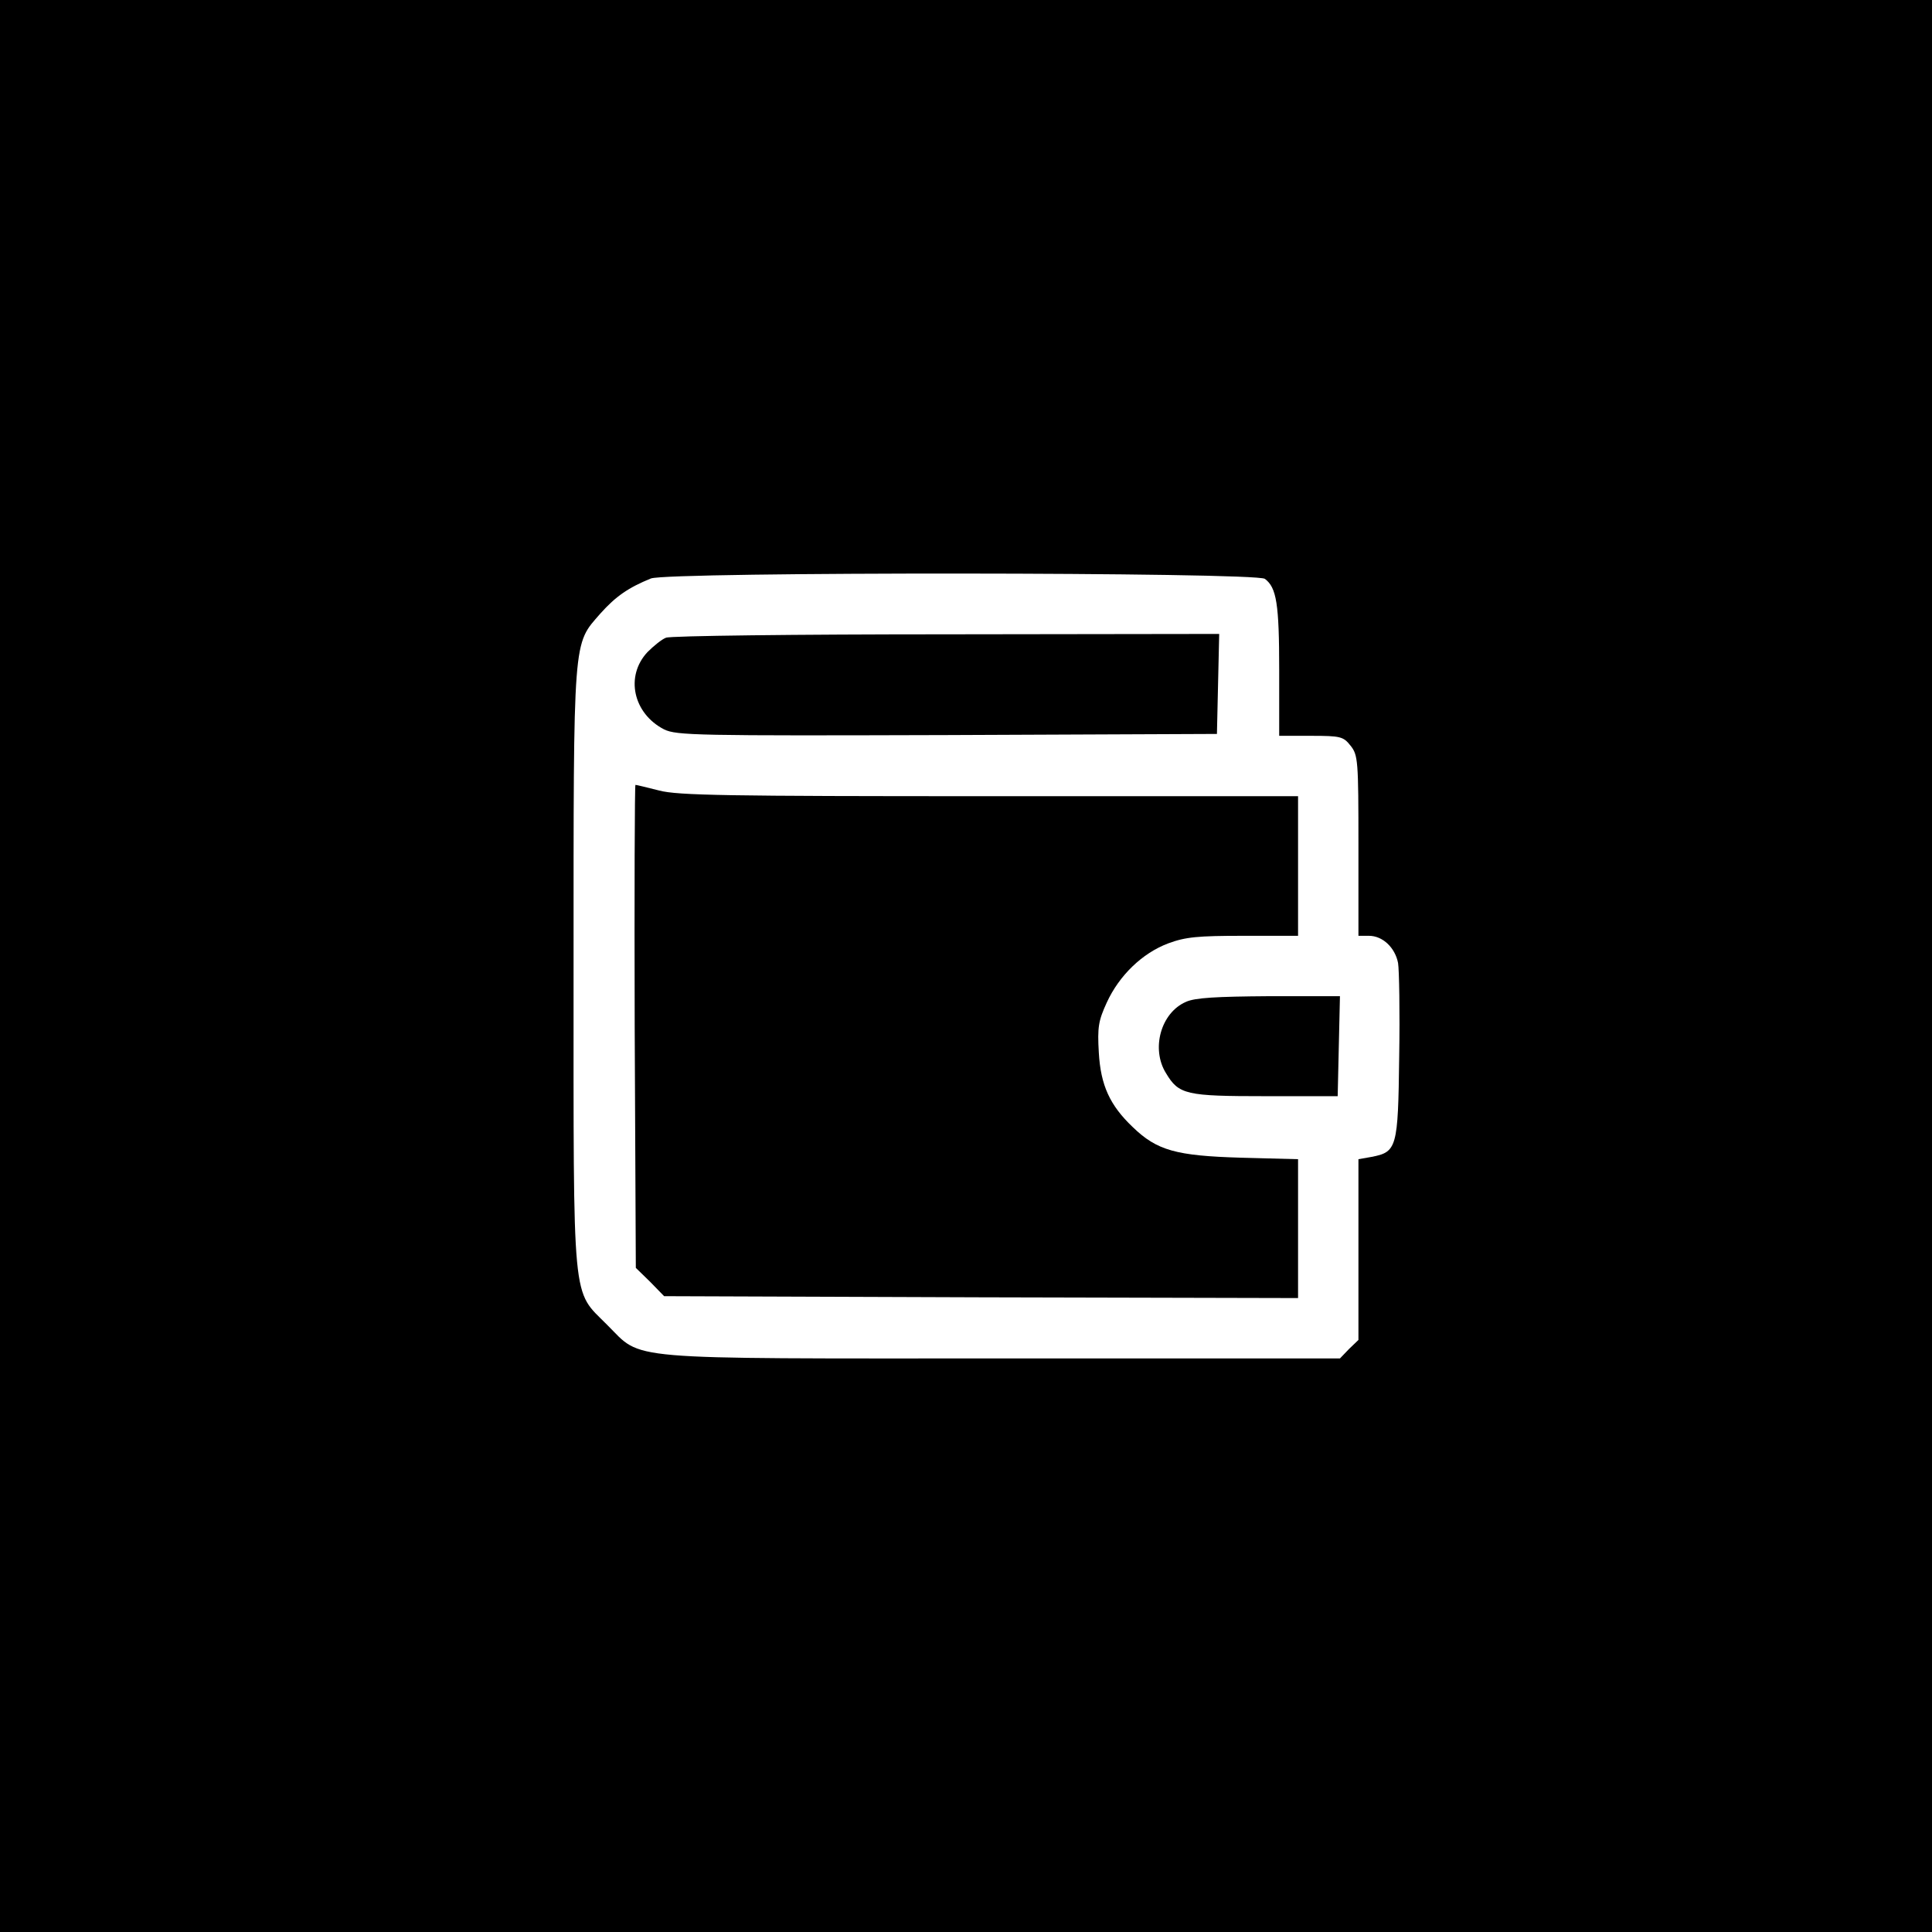
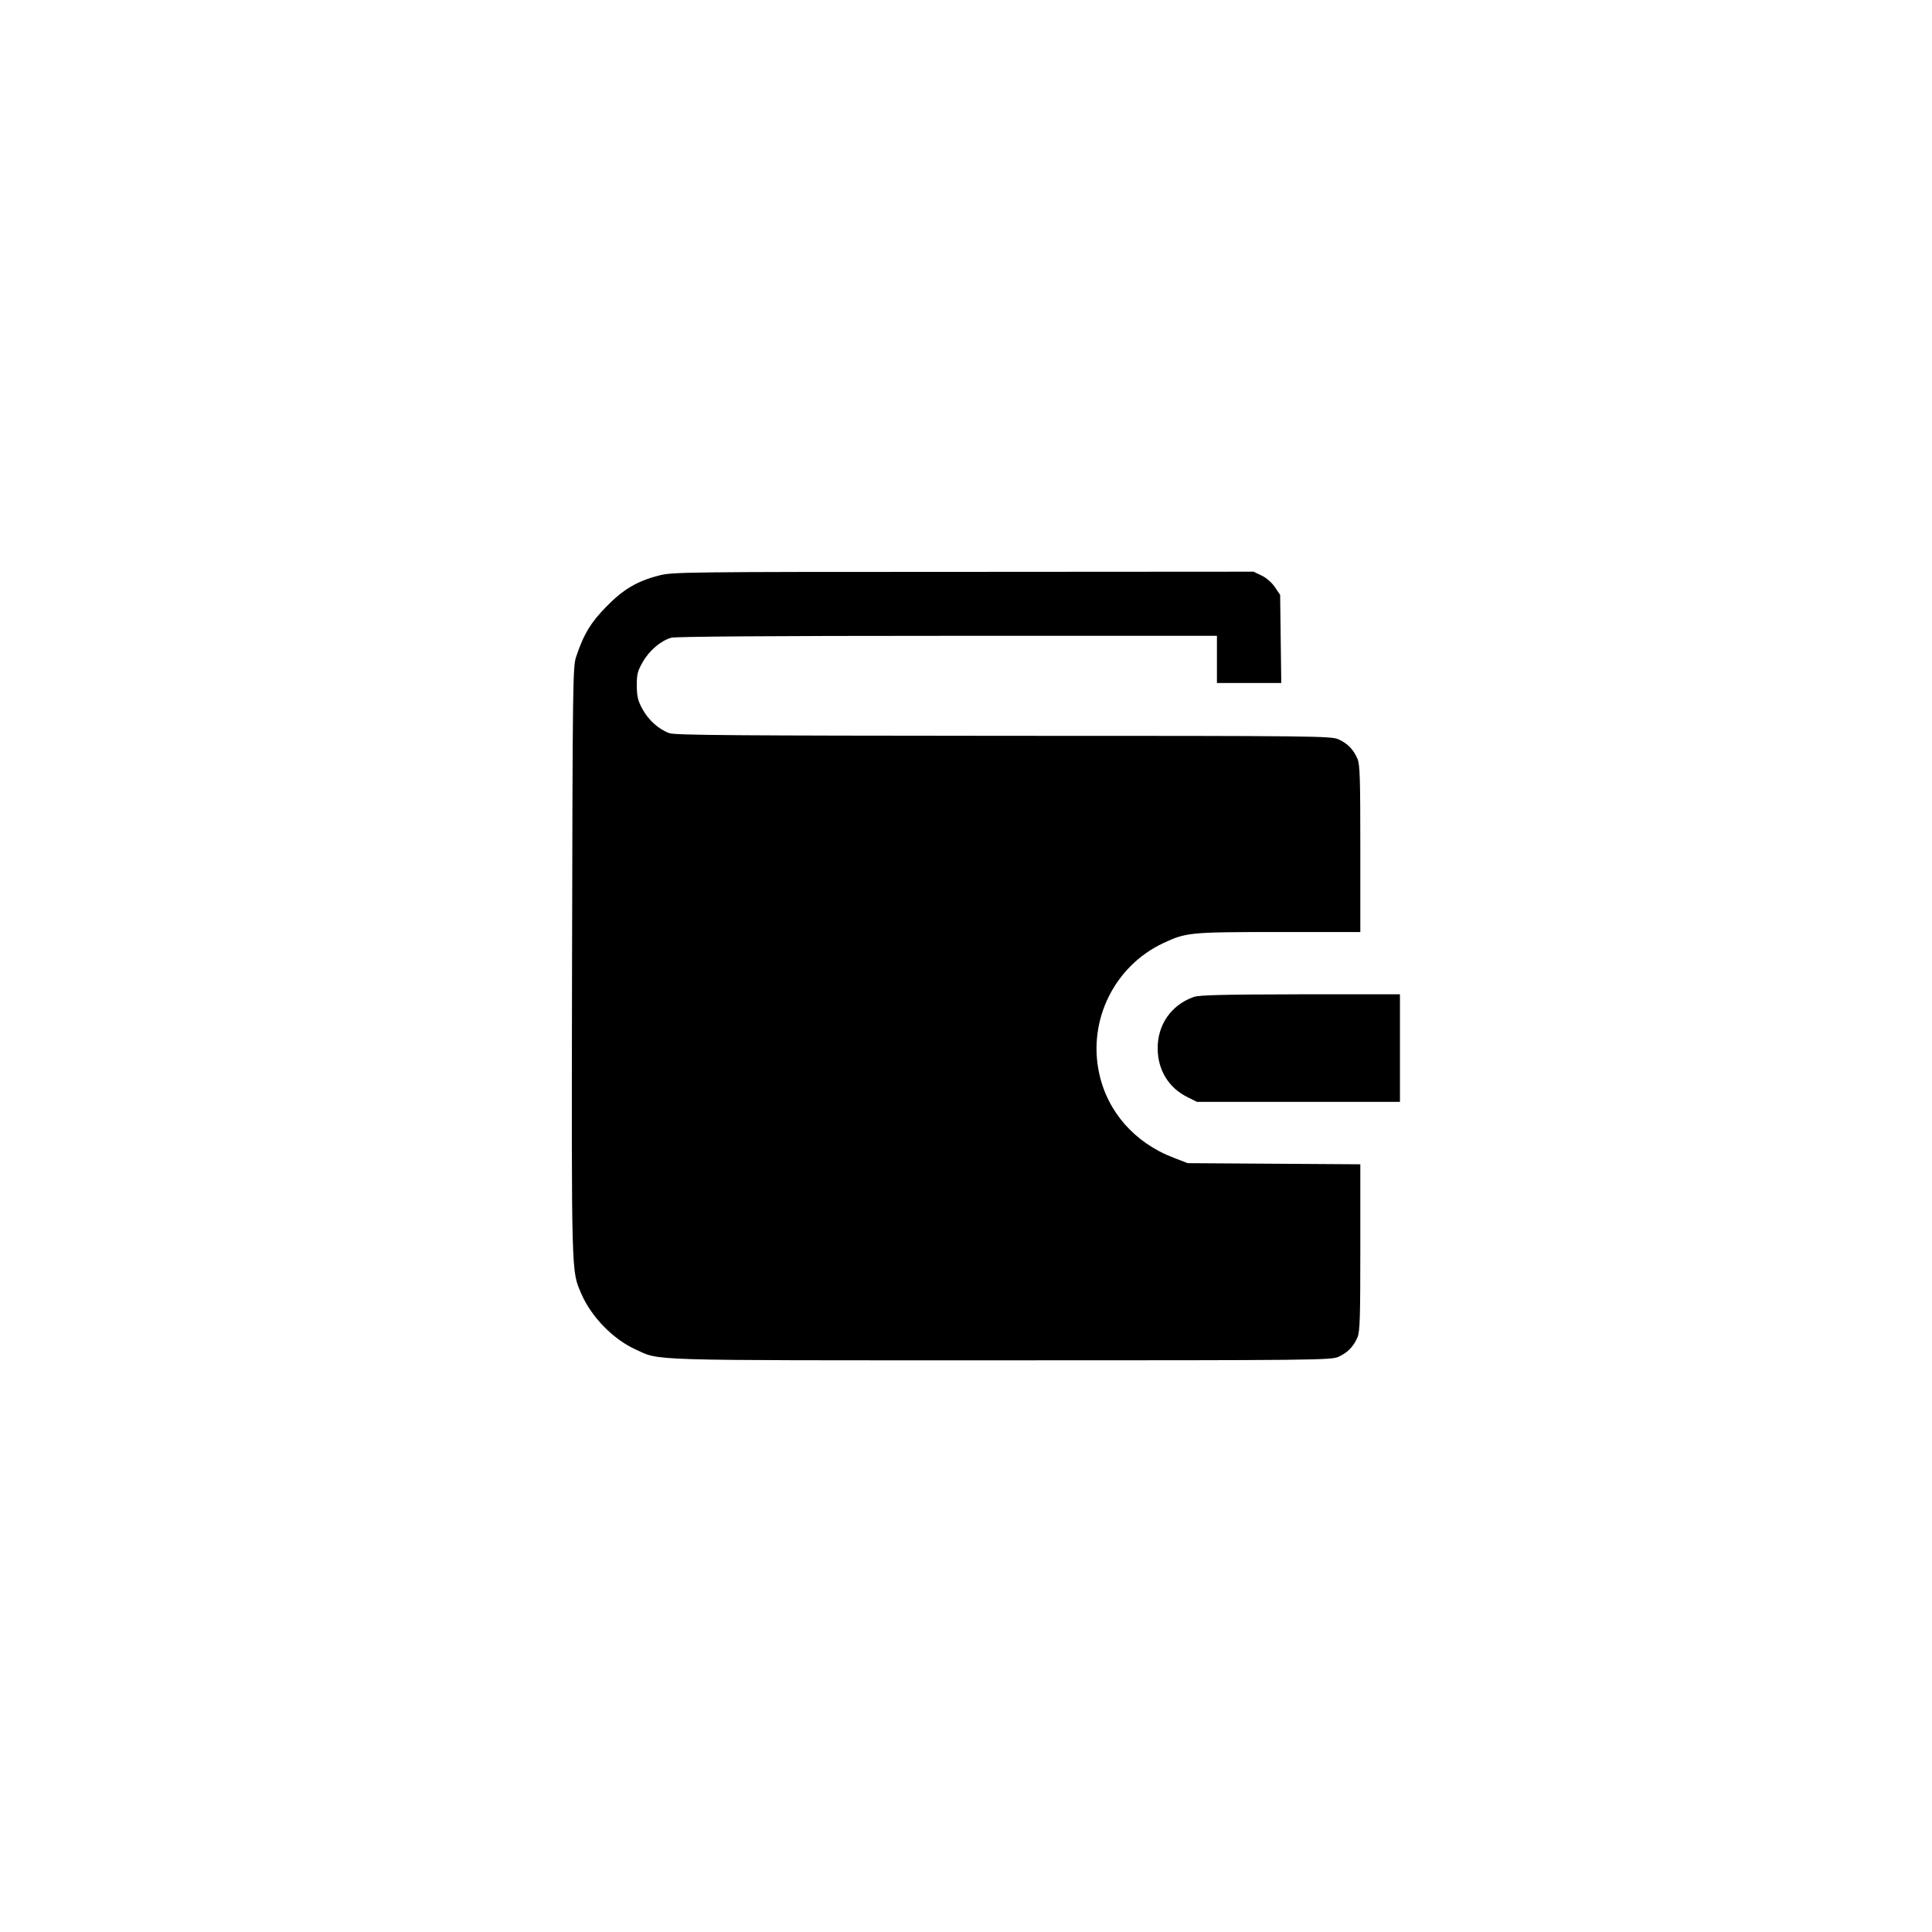
- <svg xmlns="http://www.w3.org/2000/svg" version="1.0" width="512pt" height="512pt" viewBox="0 0 512 512" preserveAspectRatio="xMidYMid meet">
-   <g transform="translate(0,512) scale(0.1,-0.1)" fill="#000000" stroke="none">
-     <path d="M0 2560 l0 -2560 2560 0 2560 0 0 2560 0 2560 -2560 0 -2560 0 0 -2560z m3352 1026 c31 -23 38 -66 38 -242 l0 -174 84 0 c79 0 86 -2 105 -26 20 -25 21 -39 21 -265 l0 -239 28 0 c36 0 69 -31 77 -72 3 -18 5 -130 3 -249 -3 -242 -6 -252 -74 -265 l-34 -6 0 -240 0 -239 -25 -24 -24 -25 -894 0 c-1024 0 -952 -6 -1048 89 -94 95 -89 37 -89 946 0 888 -2 855 71 939 41 46 75 69 134 93 46 18 1603 17 1627 -1z" />
-     <path d="M1765 3430 c-11 -4 -33 -22 -49 -38 -60 -64 -38 -163 44 -205 33 -16 86 -17 750 -15 l715 3 3 133 3 132 -723 -1 c-398 0 -732 -4 -743 -9z" />
-     <path d="M1682 2400 l3 -640 38 -37 37 -38 840 -3 840 -2 0 184 0 184 -152 4 c-171 5 -222 19 -286 81 -61 58 -85 111 -90 197 -4 68 -1 85 21 133 33 72 94 131 163 157 46 17 78 20 199 20 l145 0 0 185 0 185 -818 0 c-695 0 -826 2 -875 15 -32 8 -60 15 -63 15 -2 0 -3 -288 -2 -640z" />
-     <path d="M3143 2465 c-67 -29 -93 -125 -53 -189 34 -57 53 -61 264 -61 l191 0 3 133 3 132 -188 0 c-139 -1 -196 -4 -220 -15z" />
+ <svg xmlns="http://www.w3.org/2000/svg" version="1.0" width="1024pt" height="1024pt" viewBox="0 0 1024 1024" preserveAspectRatio="xMidYMid meet">
+   <g transform="translate(0,1024) scale(0.1,-0.1)" fill="#000000" stroke="none">
+     <path d="M3494 7190 c-117 -30 -190 -73 -279 -164 -82 -83 -121 -146 -161 -266 -18 -53 -19 -124 -22 -1615 -3 -1684 -4 -1639 49 -1762 52 -121 168 -241 287 -295 134 -61 24 -58 1937 -58 1680 0 1752 1 1790 19 48 22 79 54 100 103 13 32 15 103 15 477 l0 440 -457 3 -458 3 -75 29 c-207 79 -352 245 -395 451 -59 280 83 565 340 686 122 57 140 59 612 59 l433 0 0 440 c0 375 -2 446 -15 478 -21 49 -52 81 -100 103 -38 18 -110 19 -1775 19 -1405 1 -1742 3 -1772 14 -56 20 -111 69 -143 128 -24 44 -29 65 -30 123 0 60 4 78 31 125 35 62 96 114 152 130 25 6 512 10 1465 10 l1427 0 0 -125 0 -125 171 0 170 0 -3 233 -3 234 -27 40 c-16 24 -44 49 -70 62 l-44 21 -1540 -1 c-1470 0 -1542 -1 -1610 -19z" />
+     <path d="M6327 4956 c-120 -43 -193 -148 -191 -276 1 -112 59 -206 156 -254 l52 -26 538 0 538 0 0 285 0 285 -527 0 c-418 -1 -536 -4 -566 -14z" />
  </g>
</svg>
